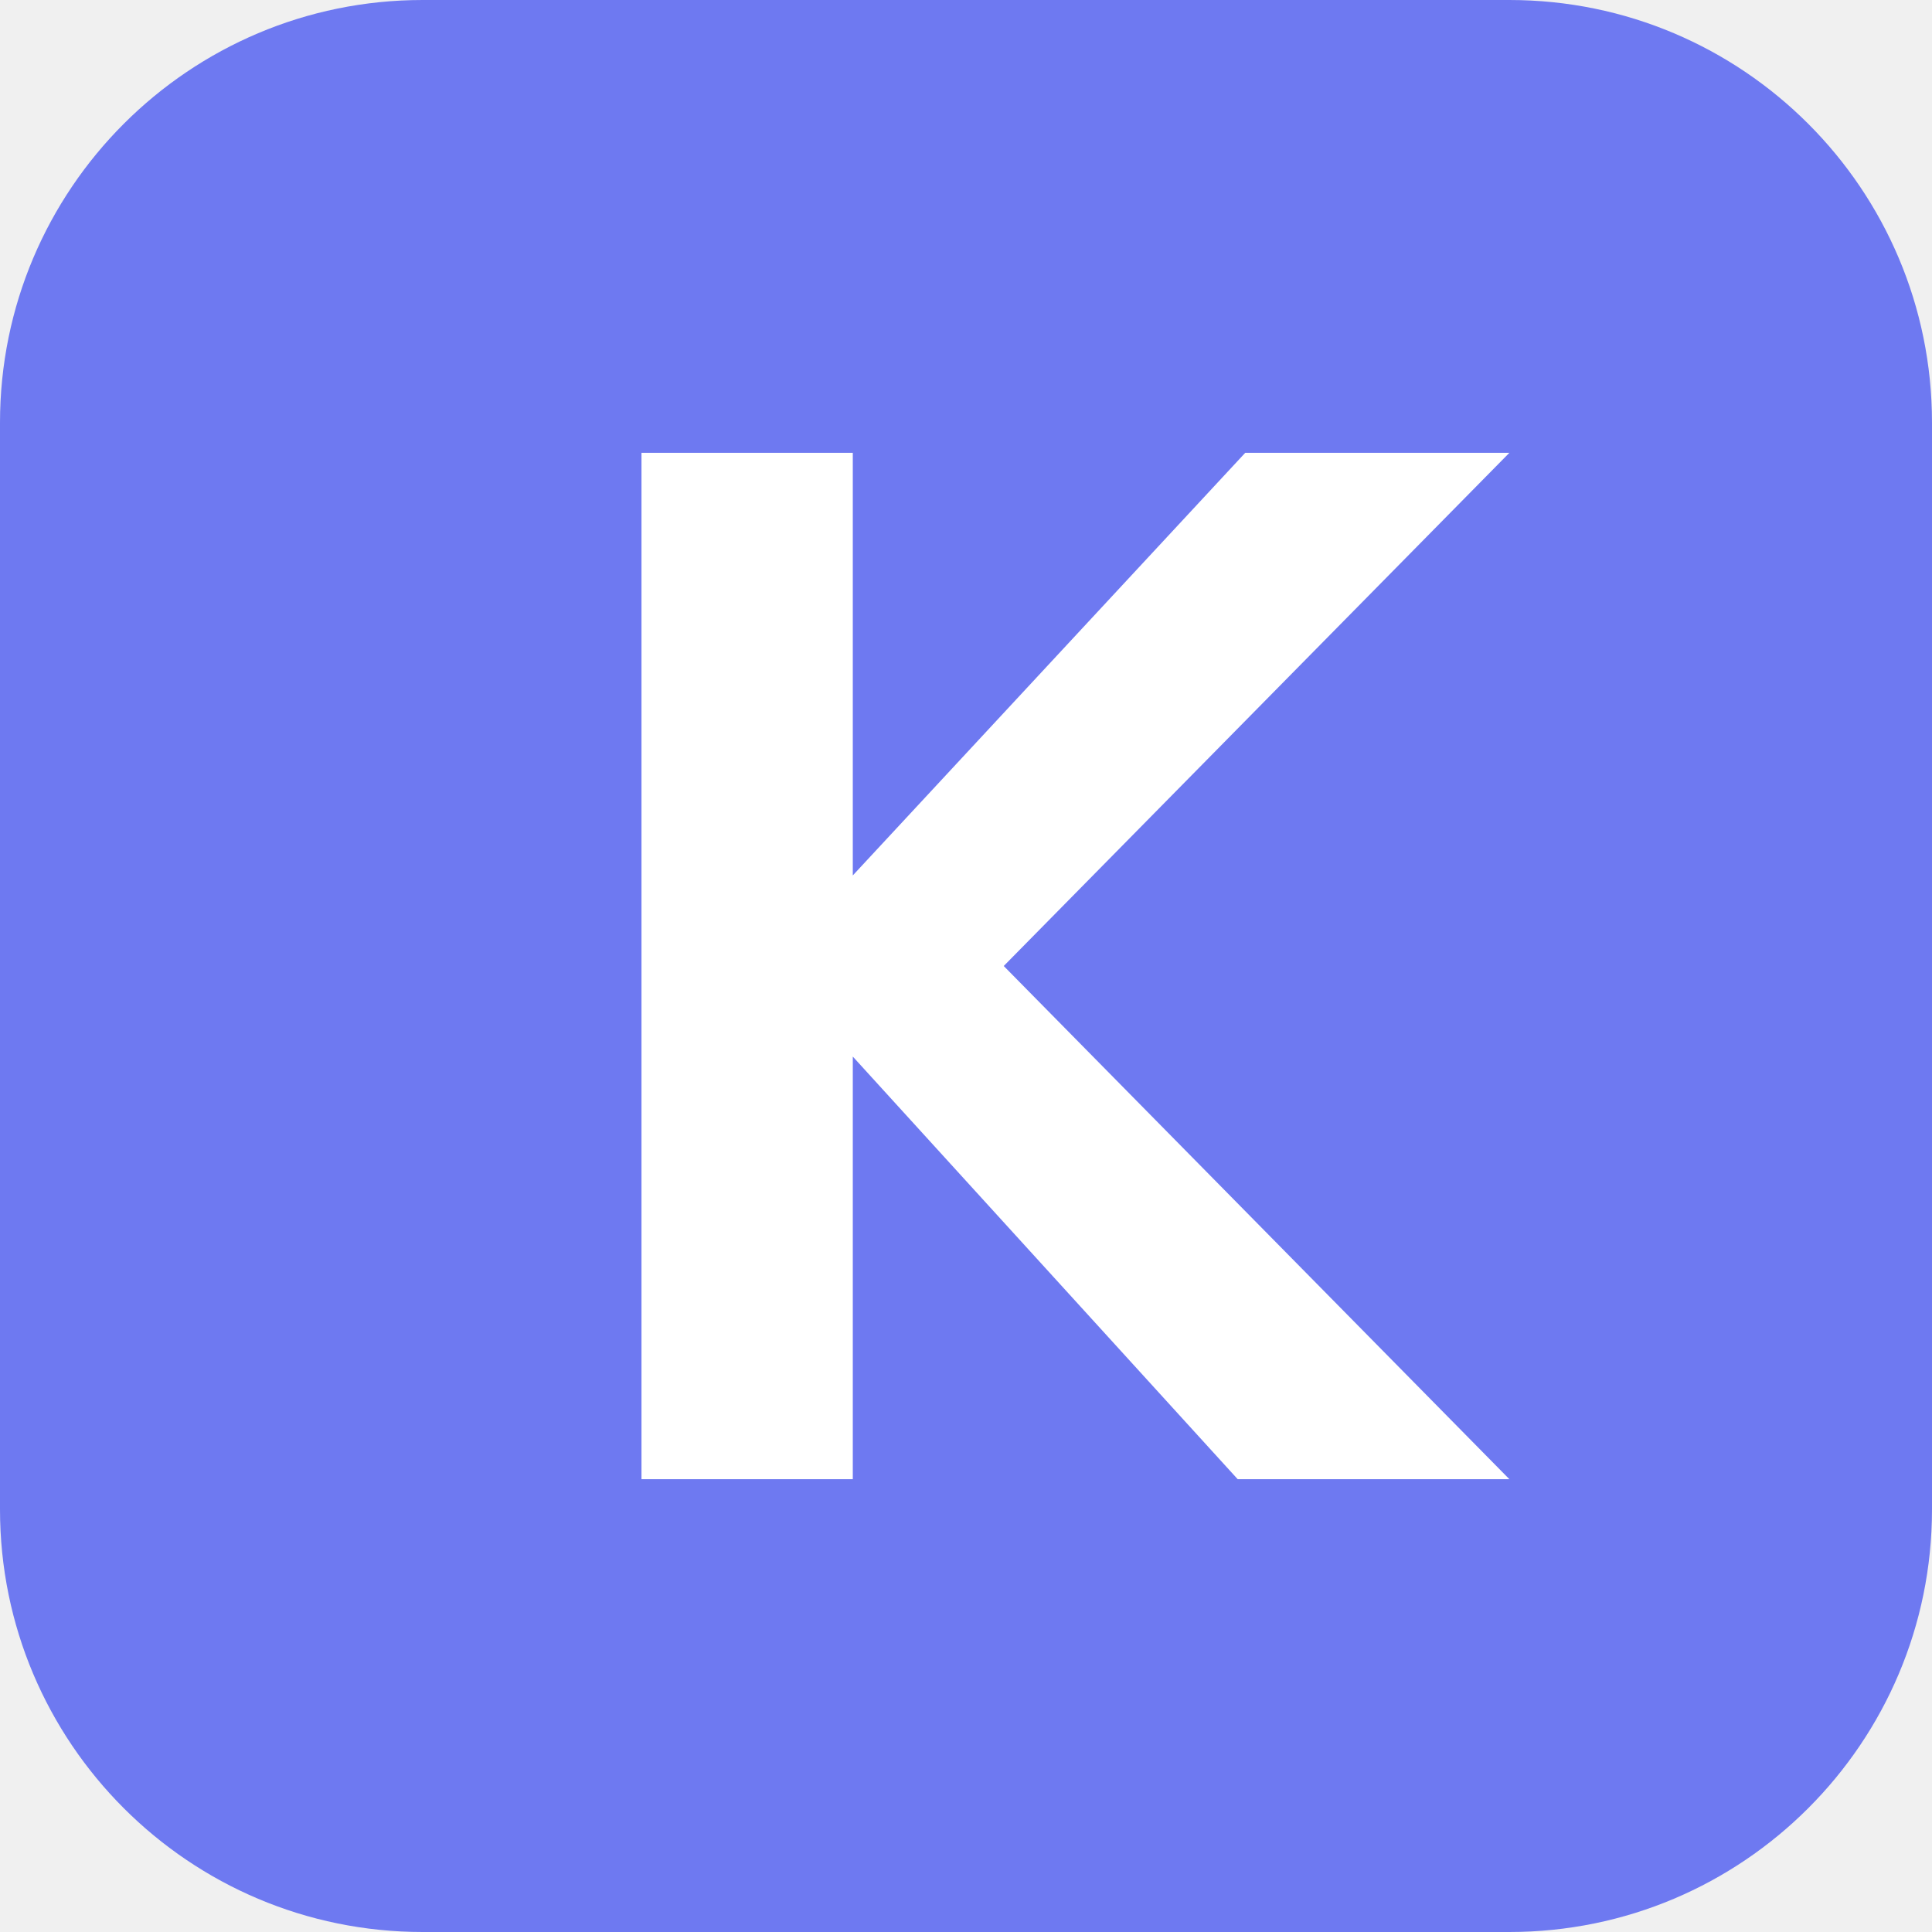
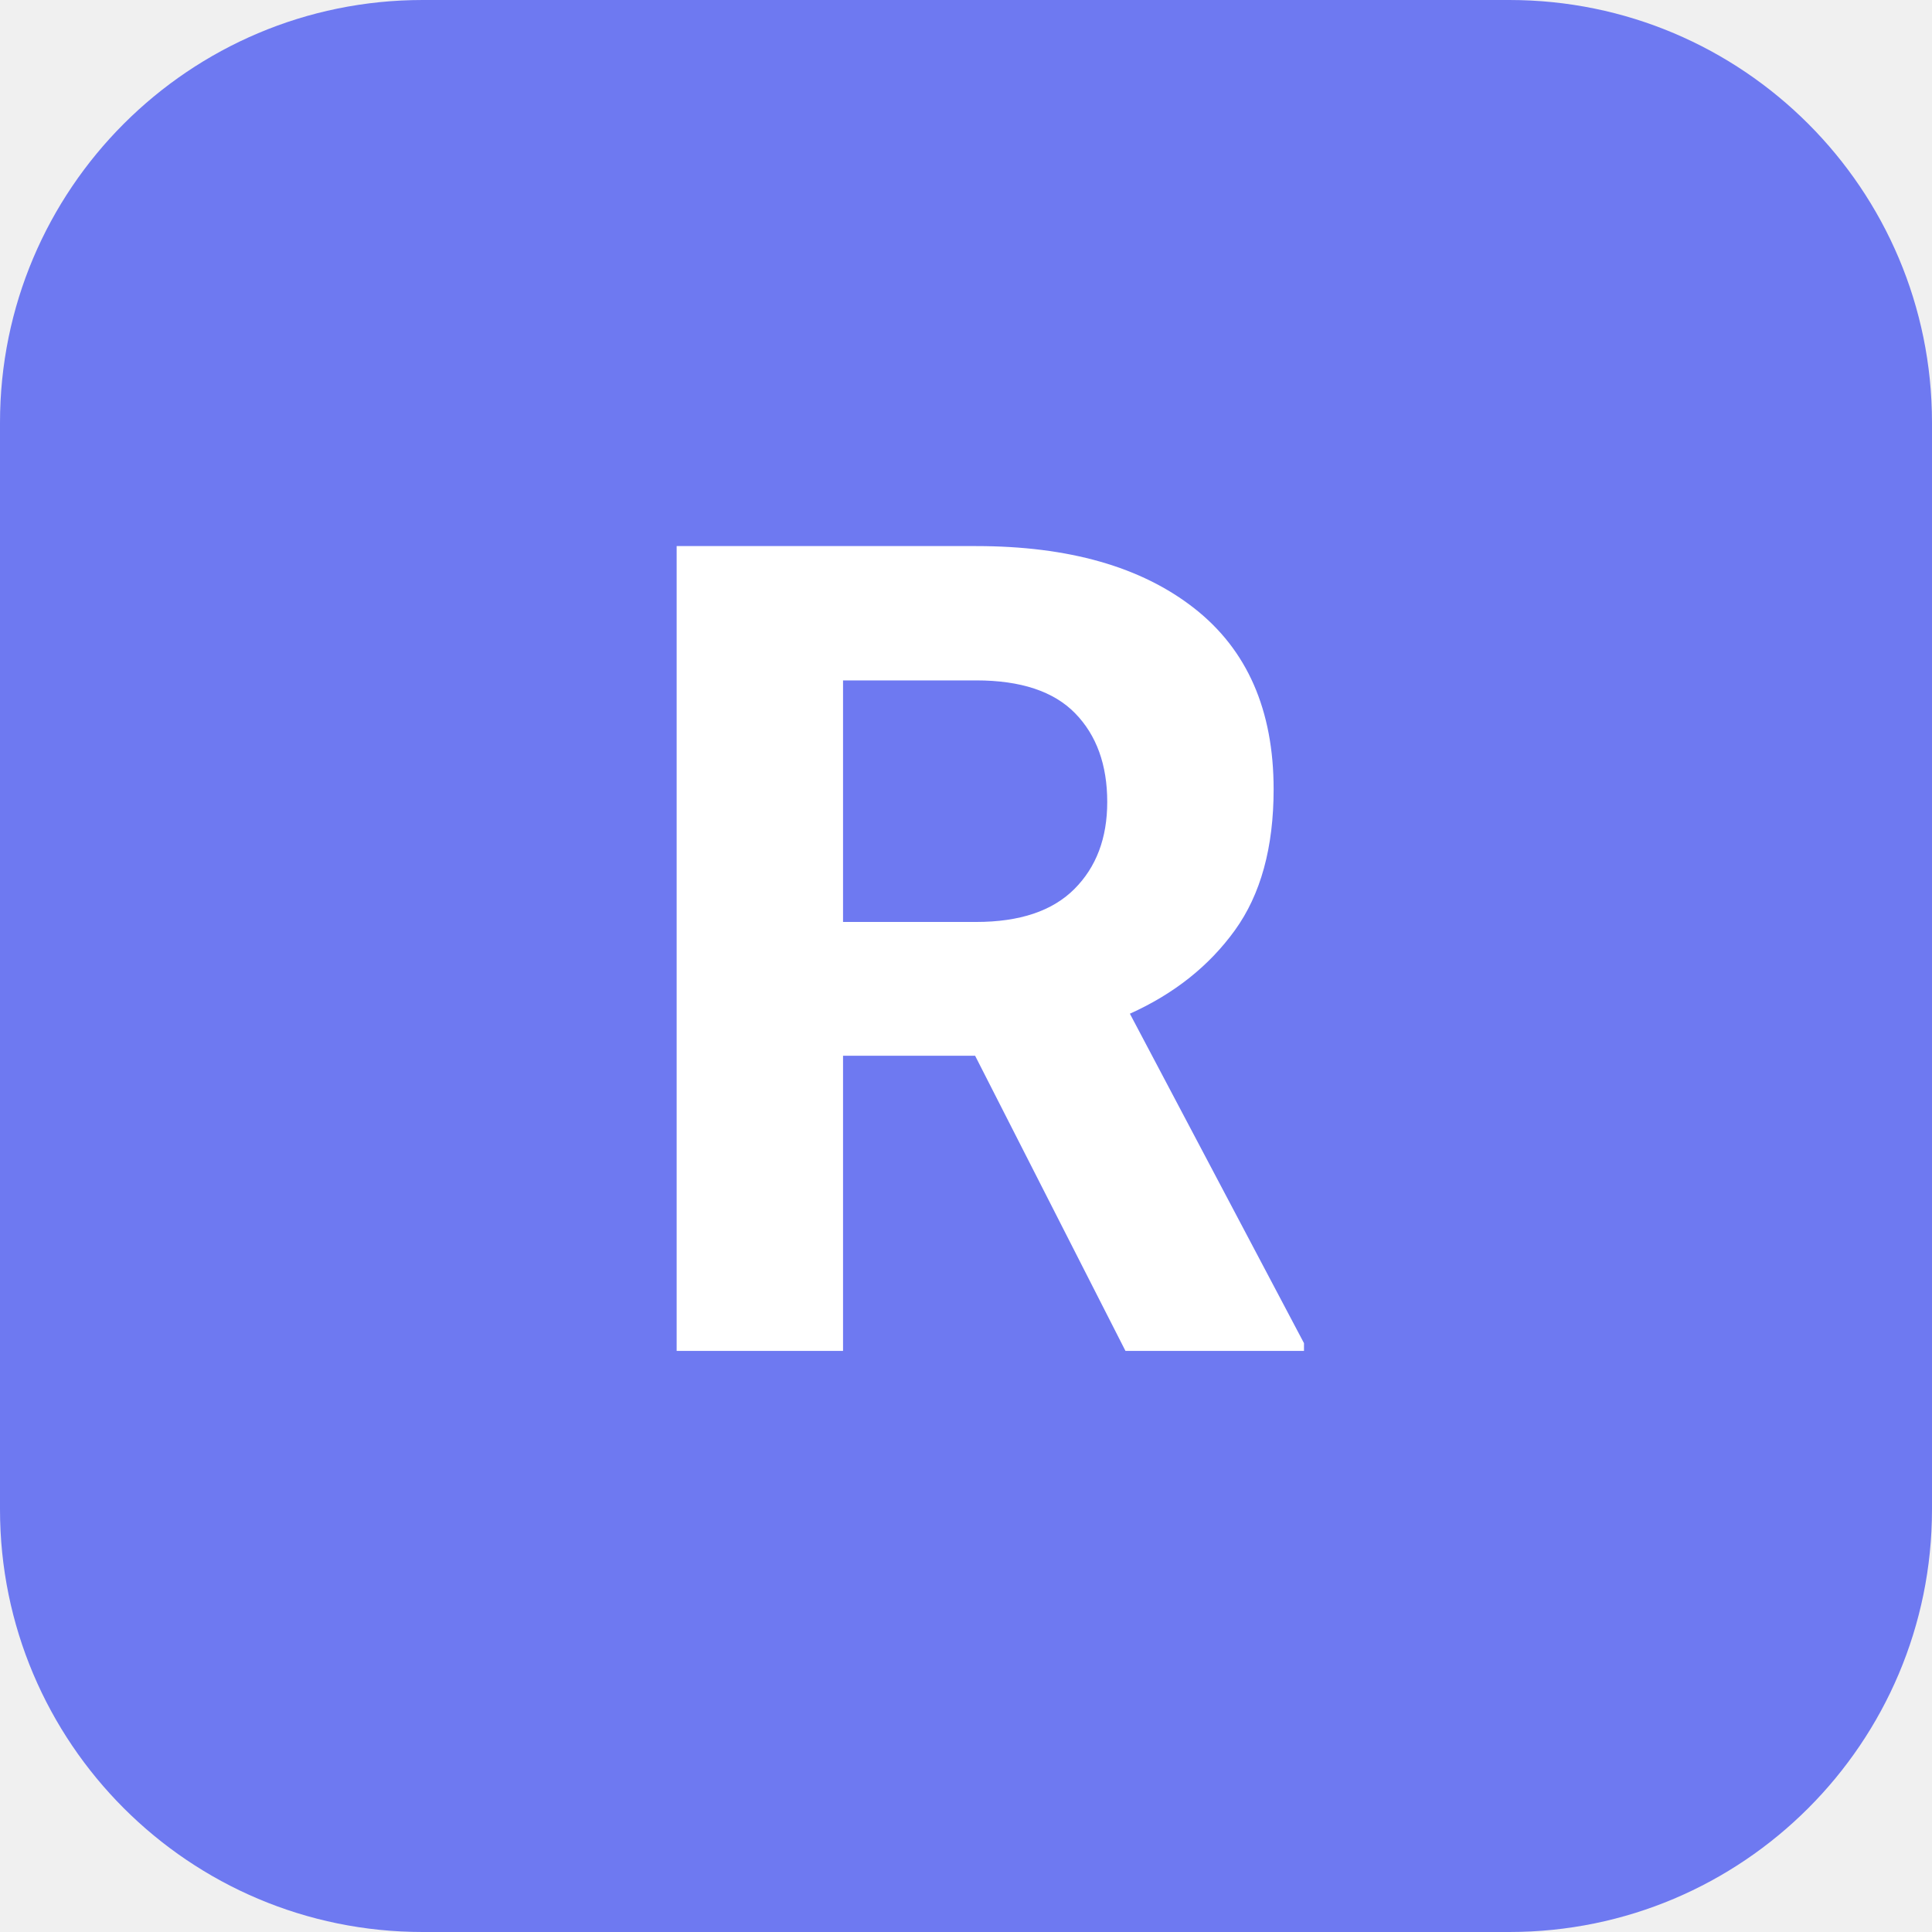
<svg xmlns="http://www.w3.org/2000/svg" width="512" height="512" viewBox="0 0 512 512">
  <rect width="512" height="512" rx="112" fill="#6e79f1" />
-   <path d="M170 120h56v112l104-112h70L266 256l134 136h-72L226 280v112h-56z" fill="#fff" />
+   <text x="256" y="358" font-family="-apple-system, Segoe UI, Roboto, sans-serif" font-size="300" font-weight="700" fill="#fff" text-anchor="middle">R</text>
</svg>
